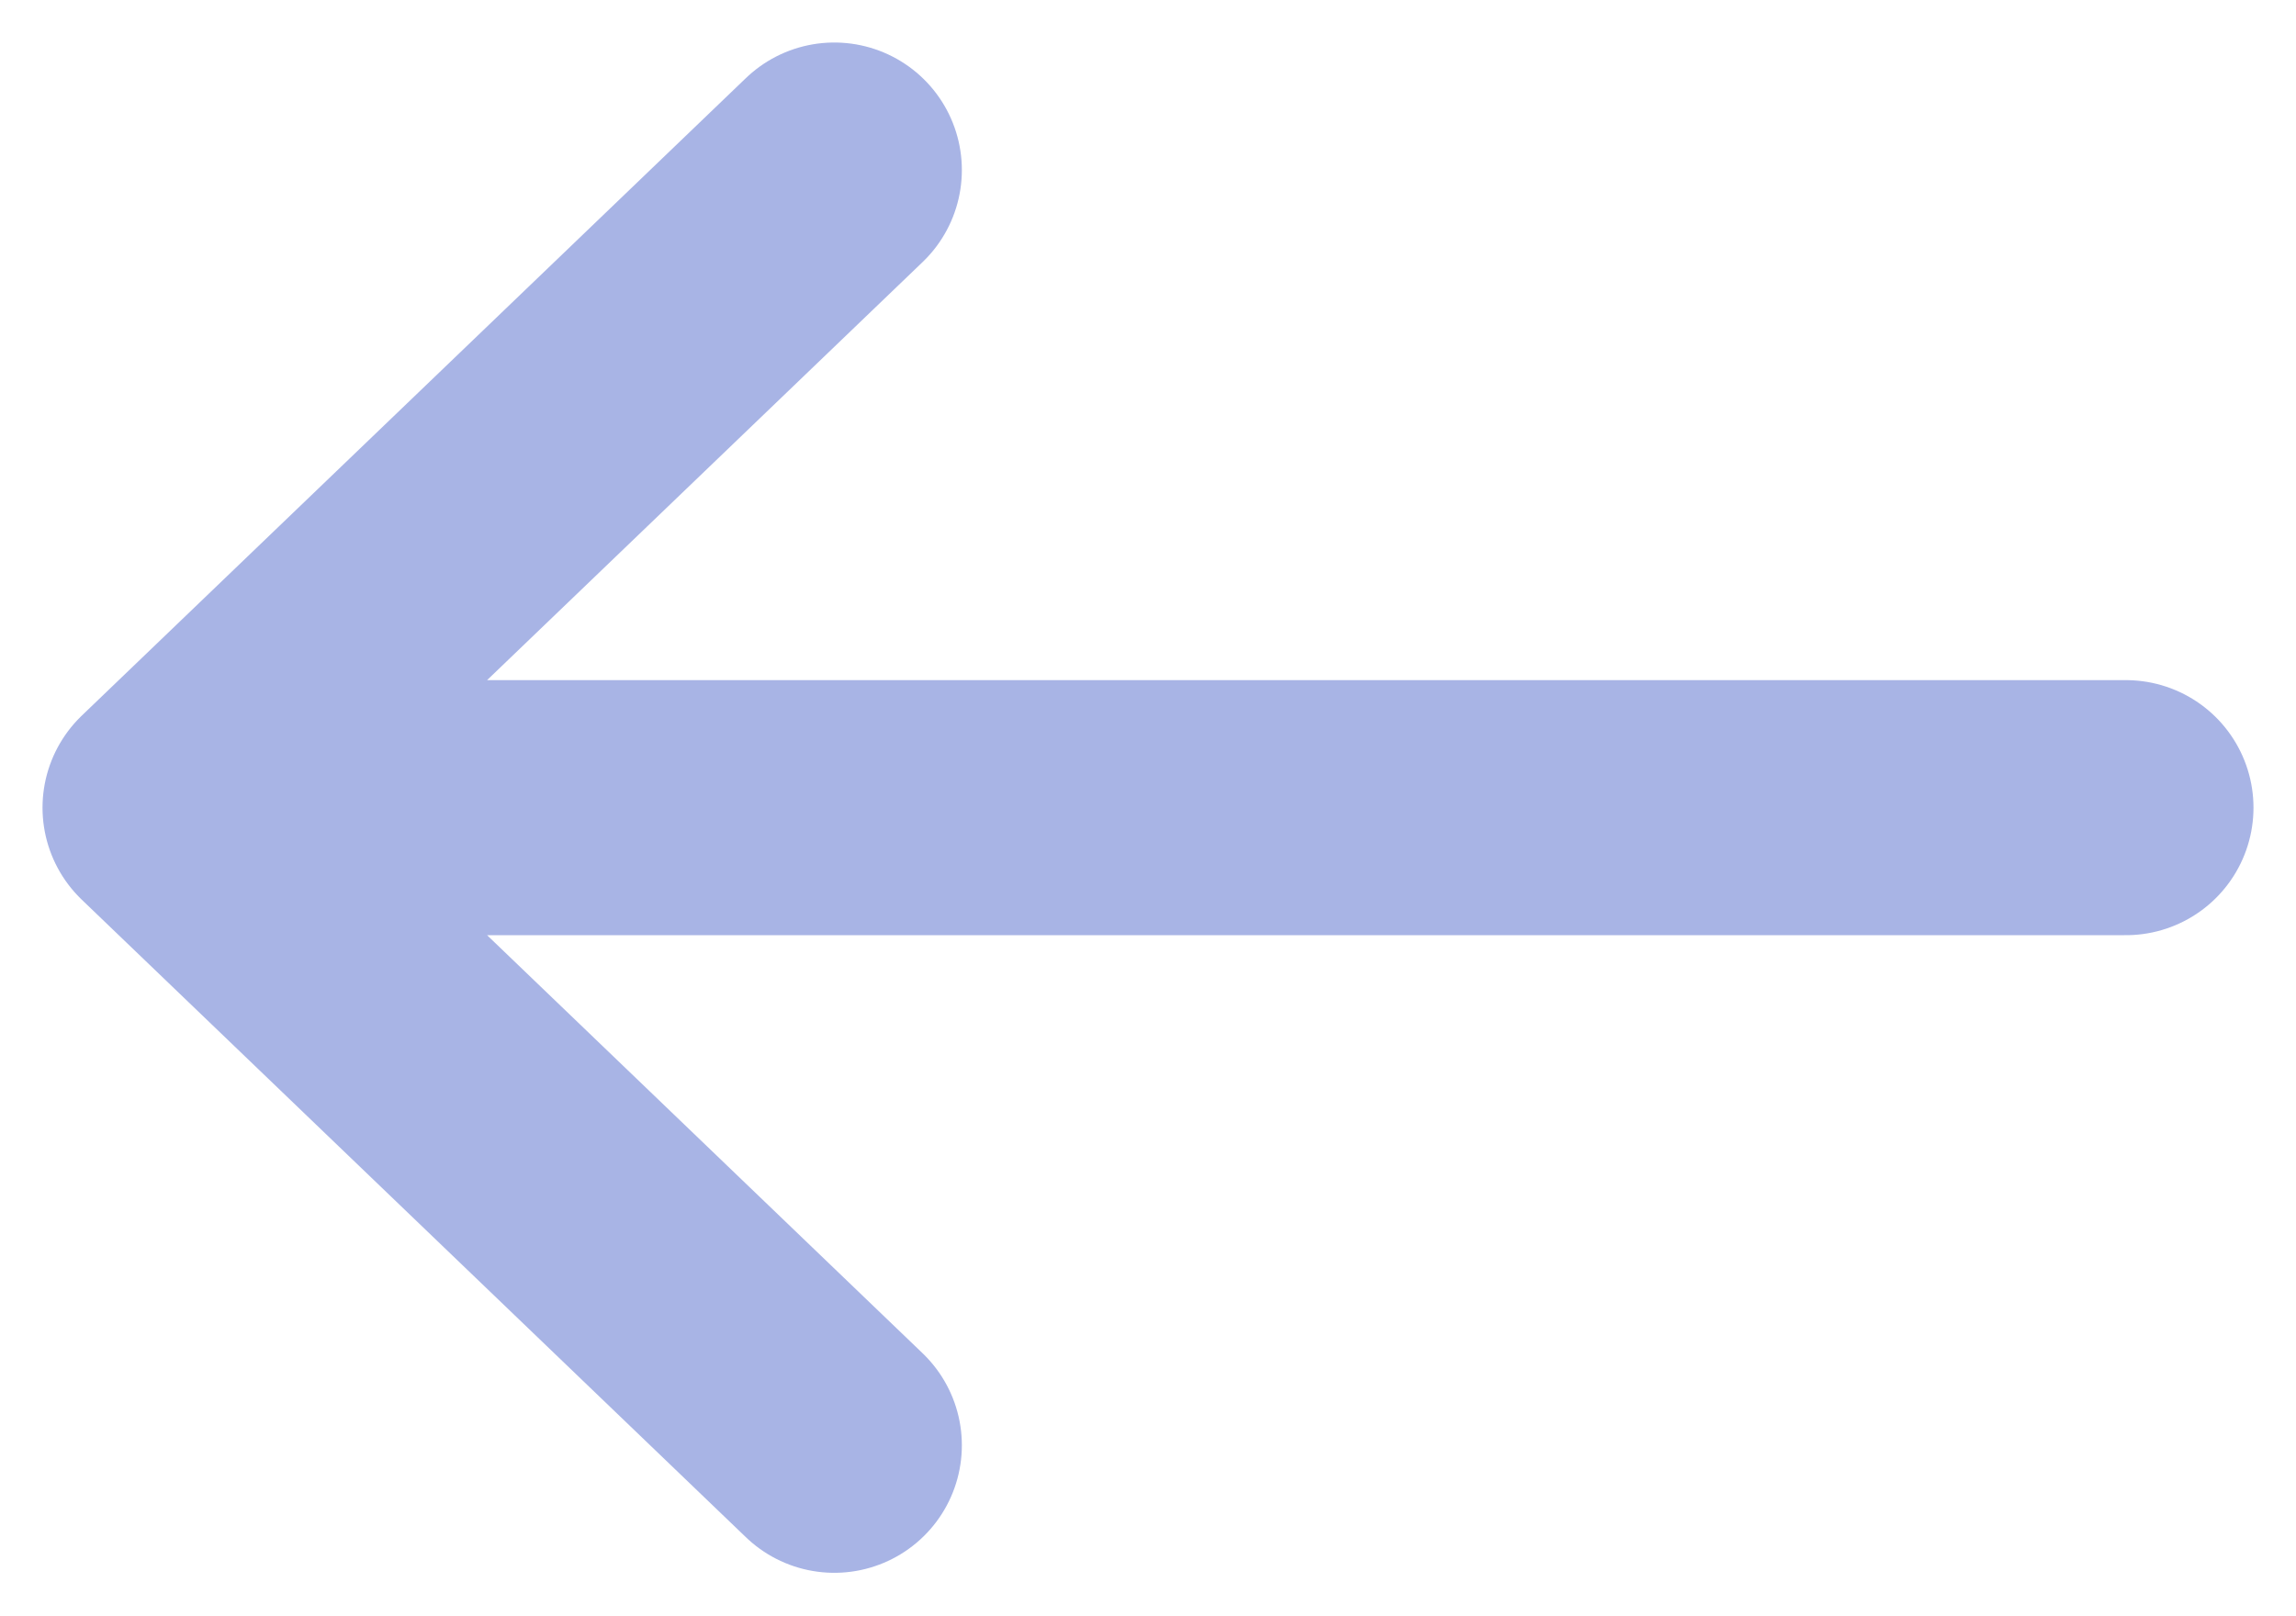
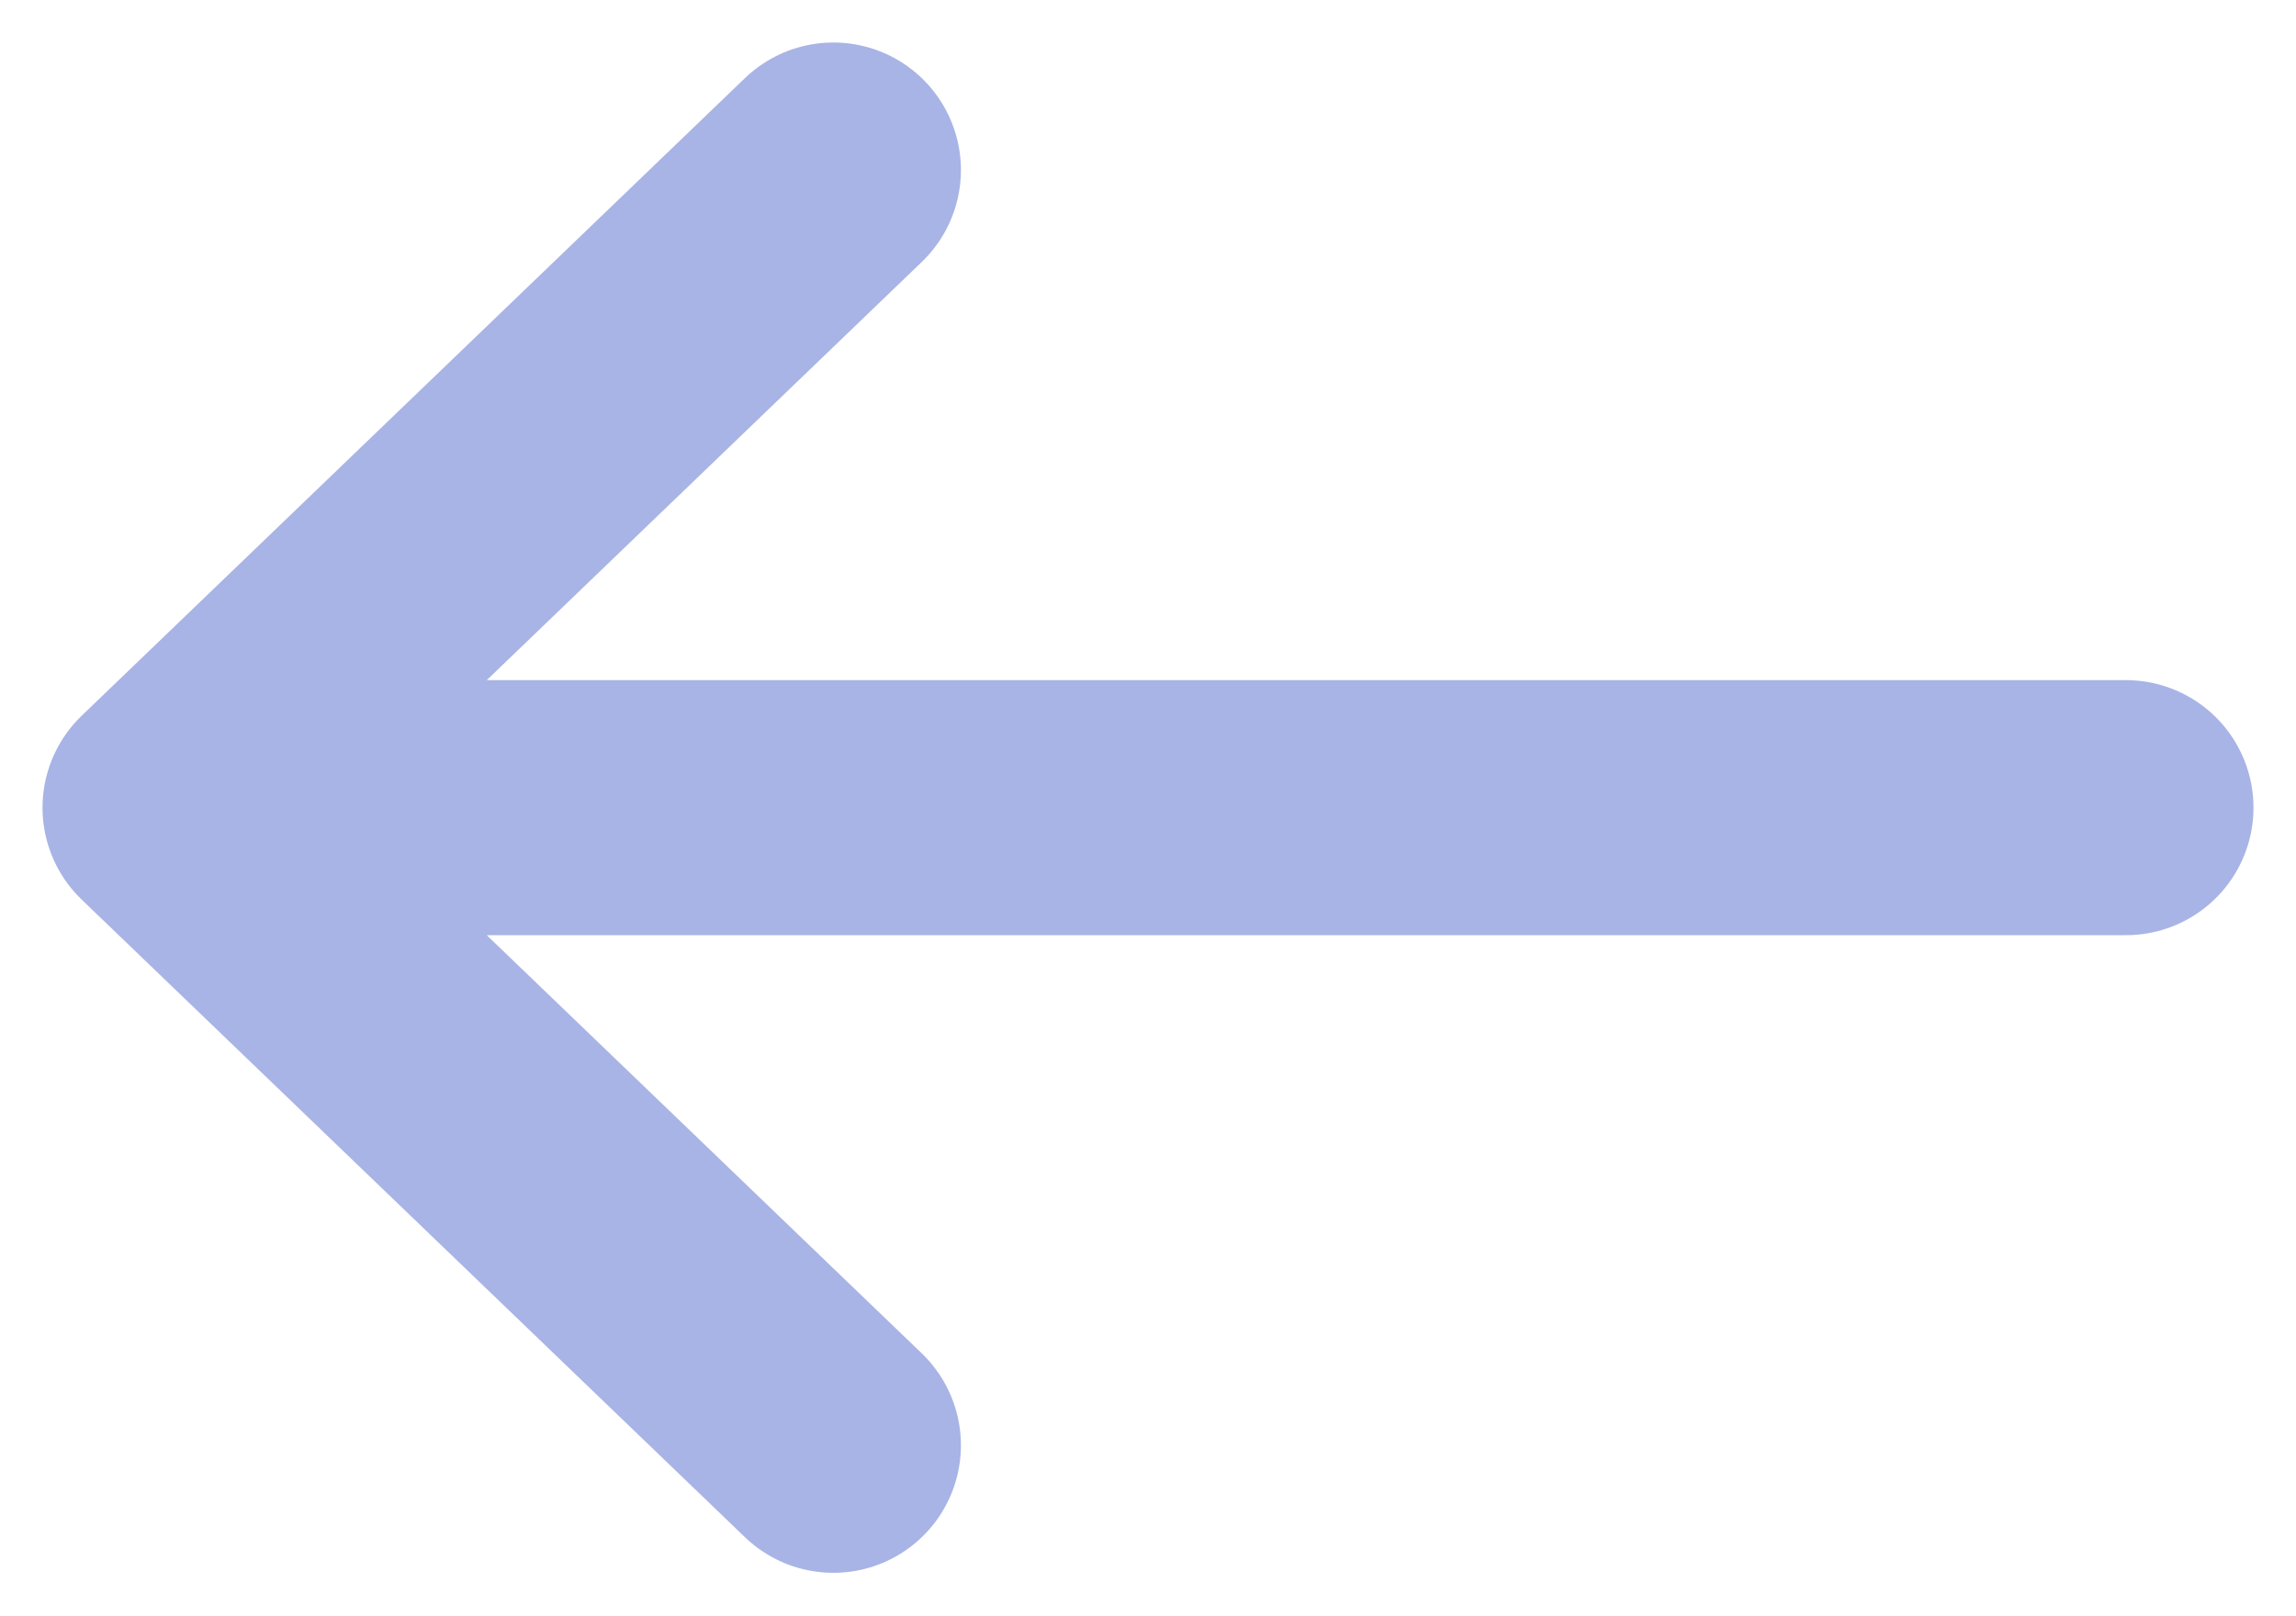
- <svg xmlns="http://www.w3.org/2000/svg" width="27" height="19" viewBox="0 0 27 19" fill="none">
-   <path d="M25 9.5L2 9.5M2 9.5L9.811 17M2 9.5L9.811 2" stroke="#A8B4E5" stroke-width="3" stroke-linecap="round" stroke-linejoin="round" />
+ <svg xmlns="http://www.w3.org/2000/svg" width="27" height="19" fill="none">
+   <path d="M25 9.5H2m0 0L9.8 17M2 9.5 9.8 2" stroke="#A8B4E5" stroke-width="3" stroke-linecap="round" stroke-linejoin="round" />
</svg>
